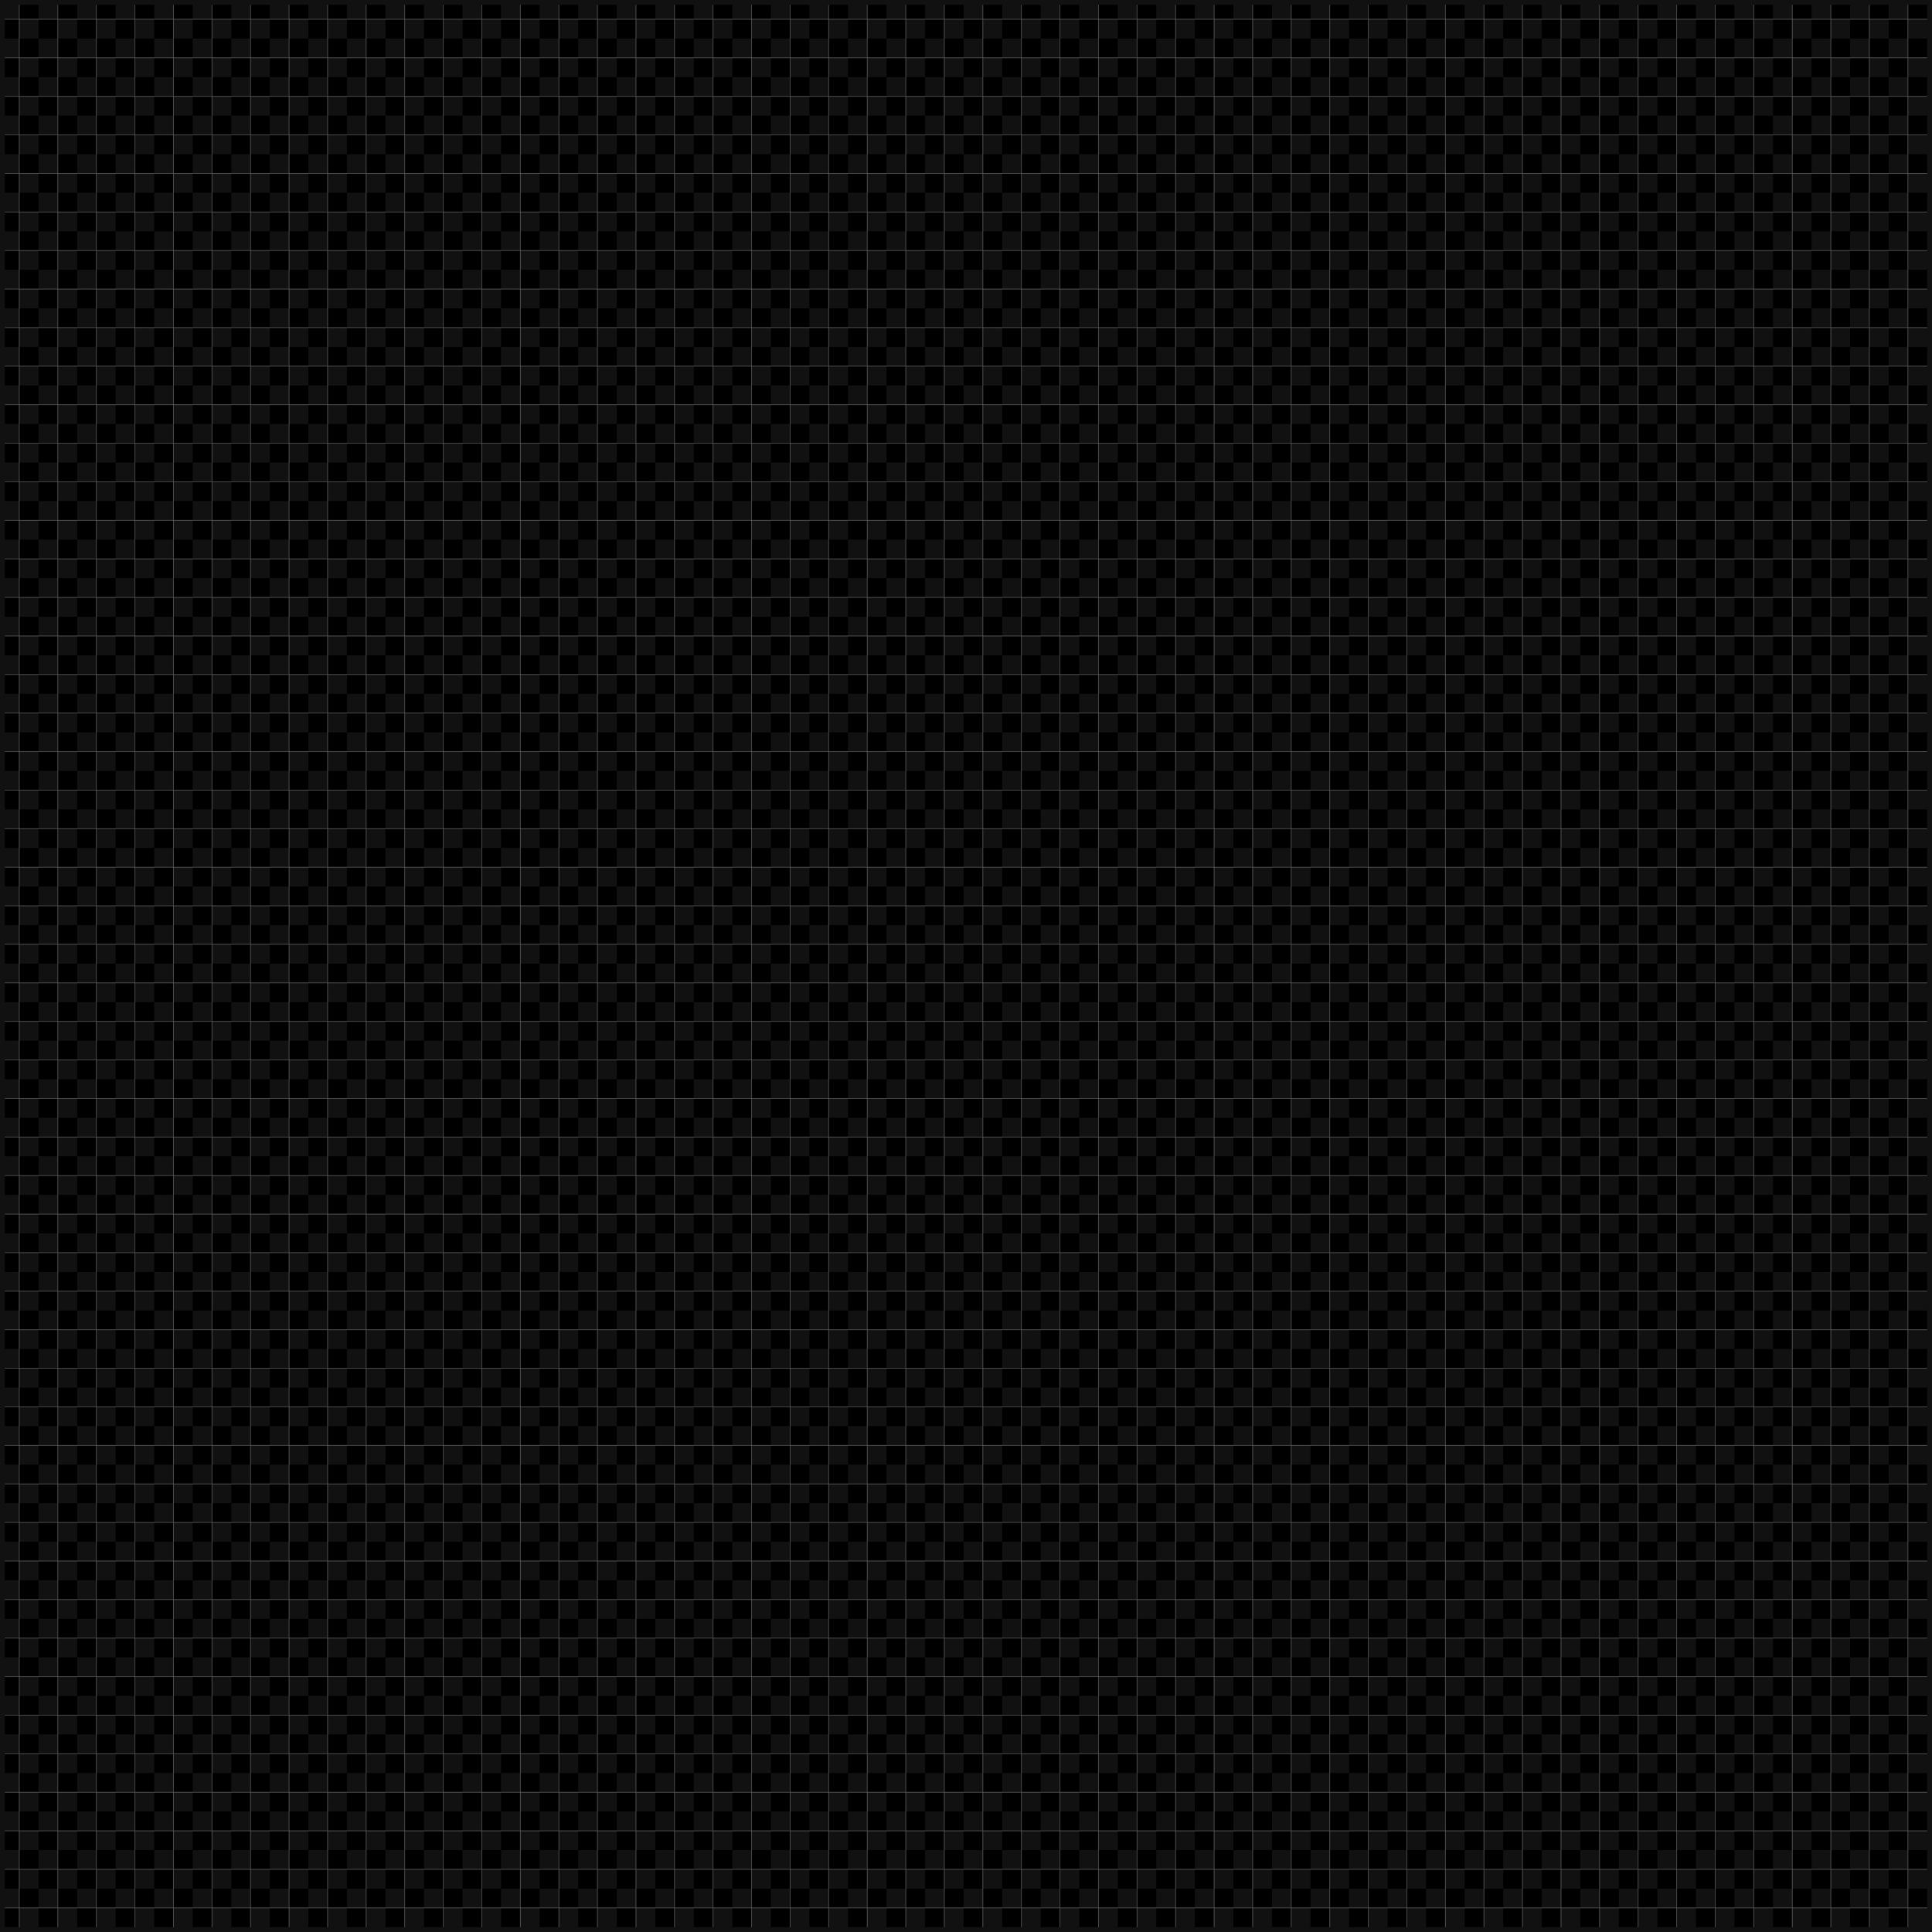
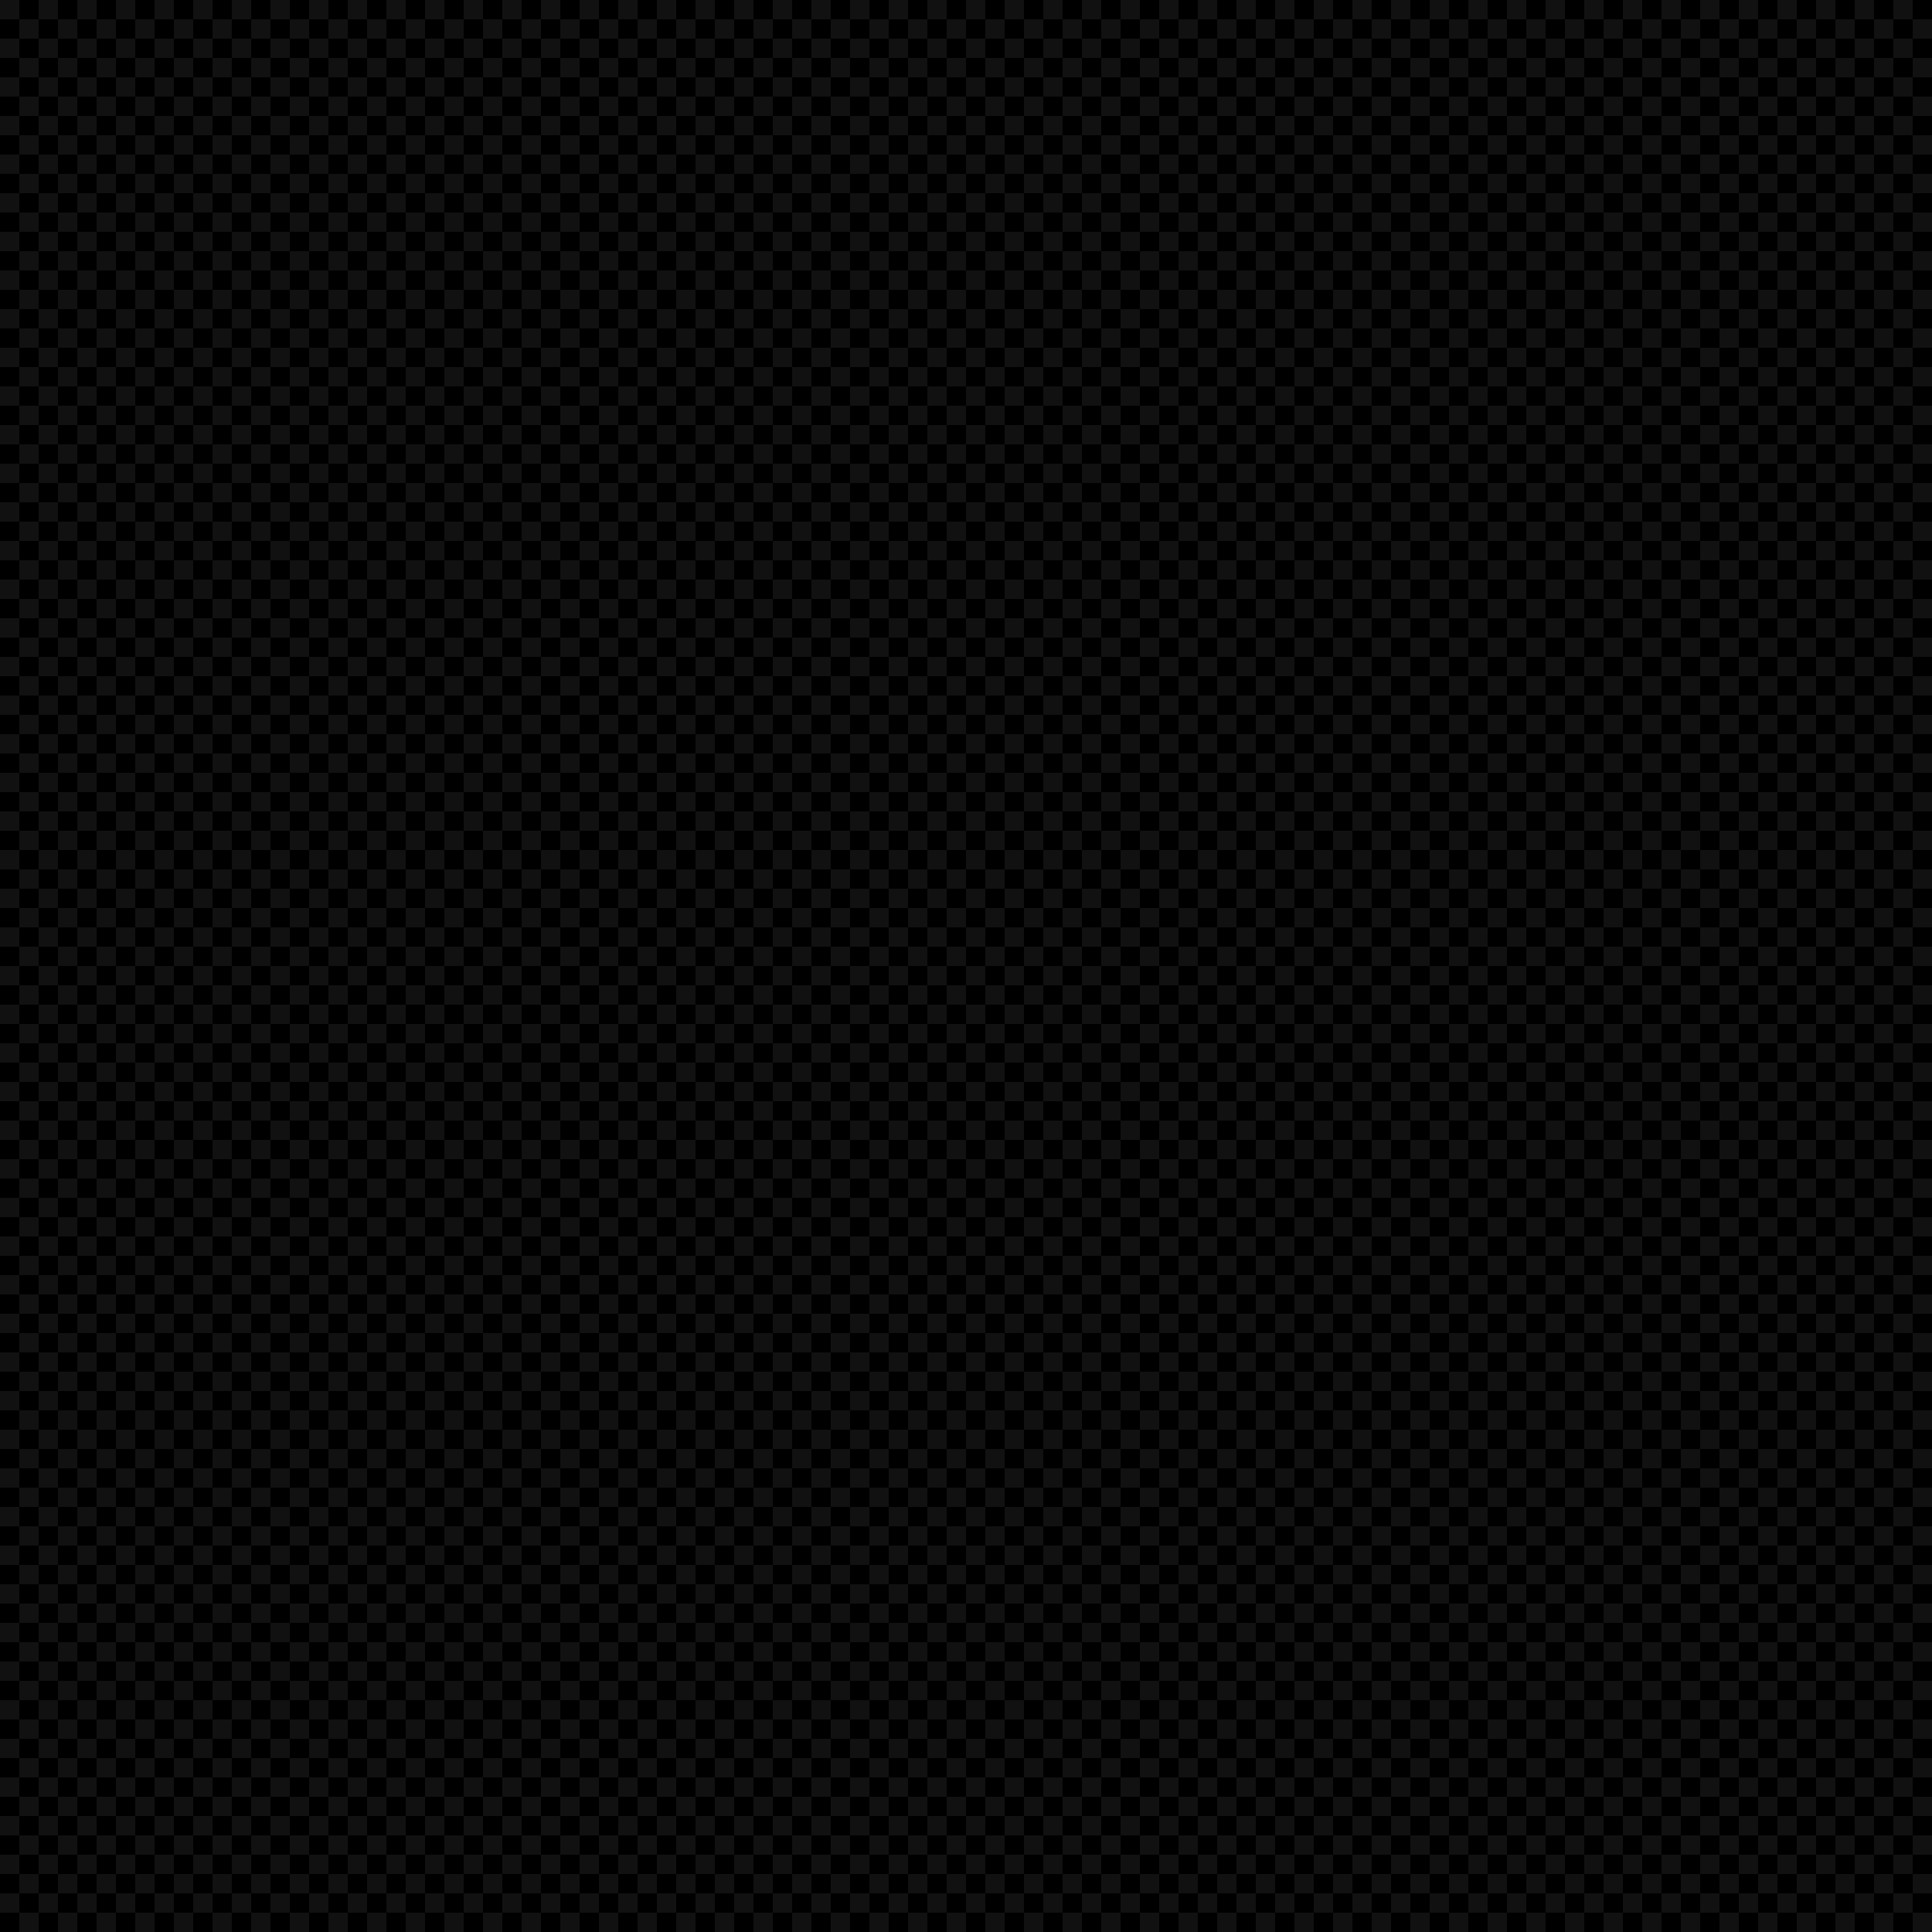
- <svg xmlns="http://www.w3.org/2000/svg" width="401" height="401" viewBox="0 0 401 401">
+ <svg xmlns="http://www.w3.org/2000/svg" width="400" height="400" viewBox="0 0 400 400" shape-rendering="crispEdges">
  <defs>
    <pattern id="checkered" width="8" height="8" patternUnits="userSpaceOnUse">
      <rect x="0" y="0" width="4" height="4" fill="#111" />
      <rect x="4" y="0" width="4" height="4" fill="#000" />
      <rect x="0" y="4" width="4" height="4" fill="#000" />
      <rect x="4" y="4" width="4" height="4" fill="#111" />
    </pattern>
  </defs>
-   <rect x="0.5" y="0.5" width="400" height="400" fill="url(#checkered)" stroke="#111" stroke-width="1" />
+   <rect x="0" y="0" width="400" height="400" fill="url(#checkered)" />
</svg>
